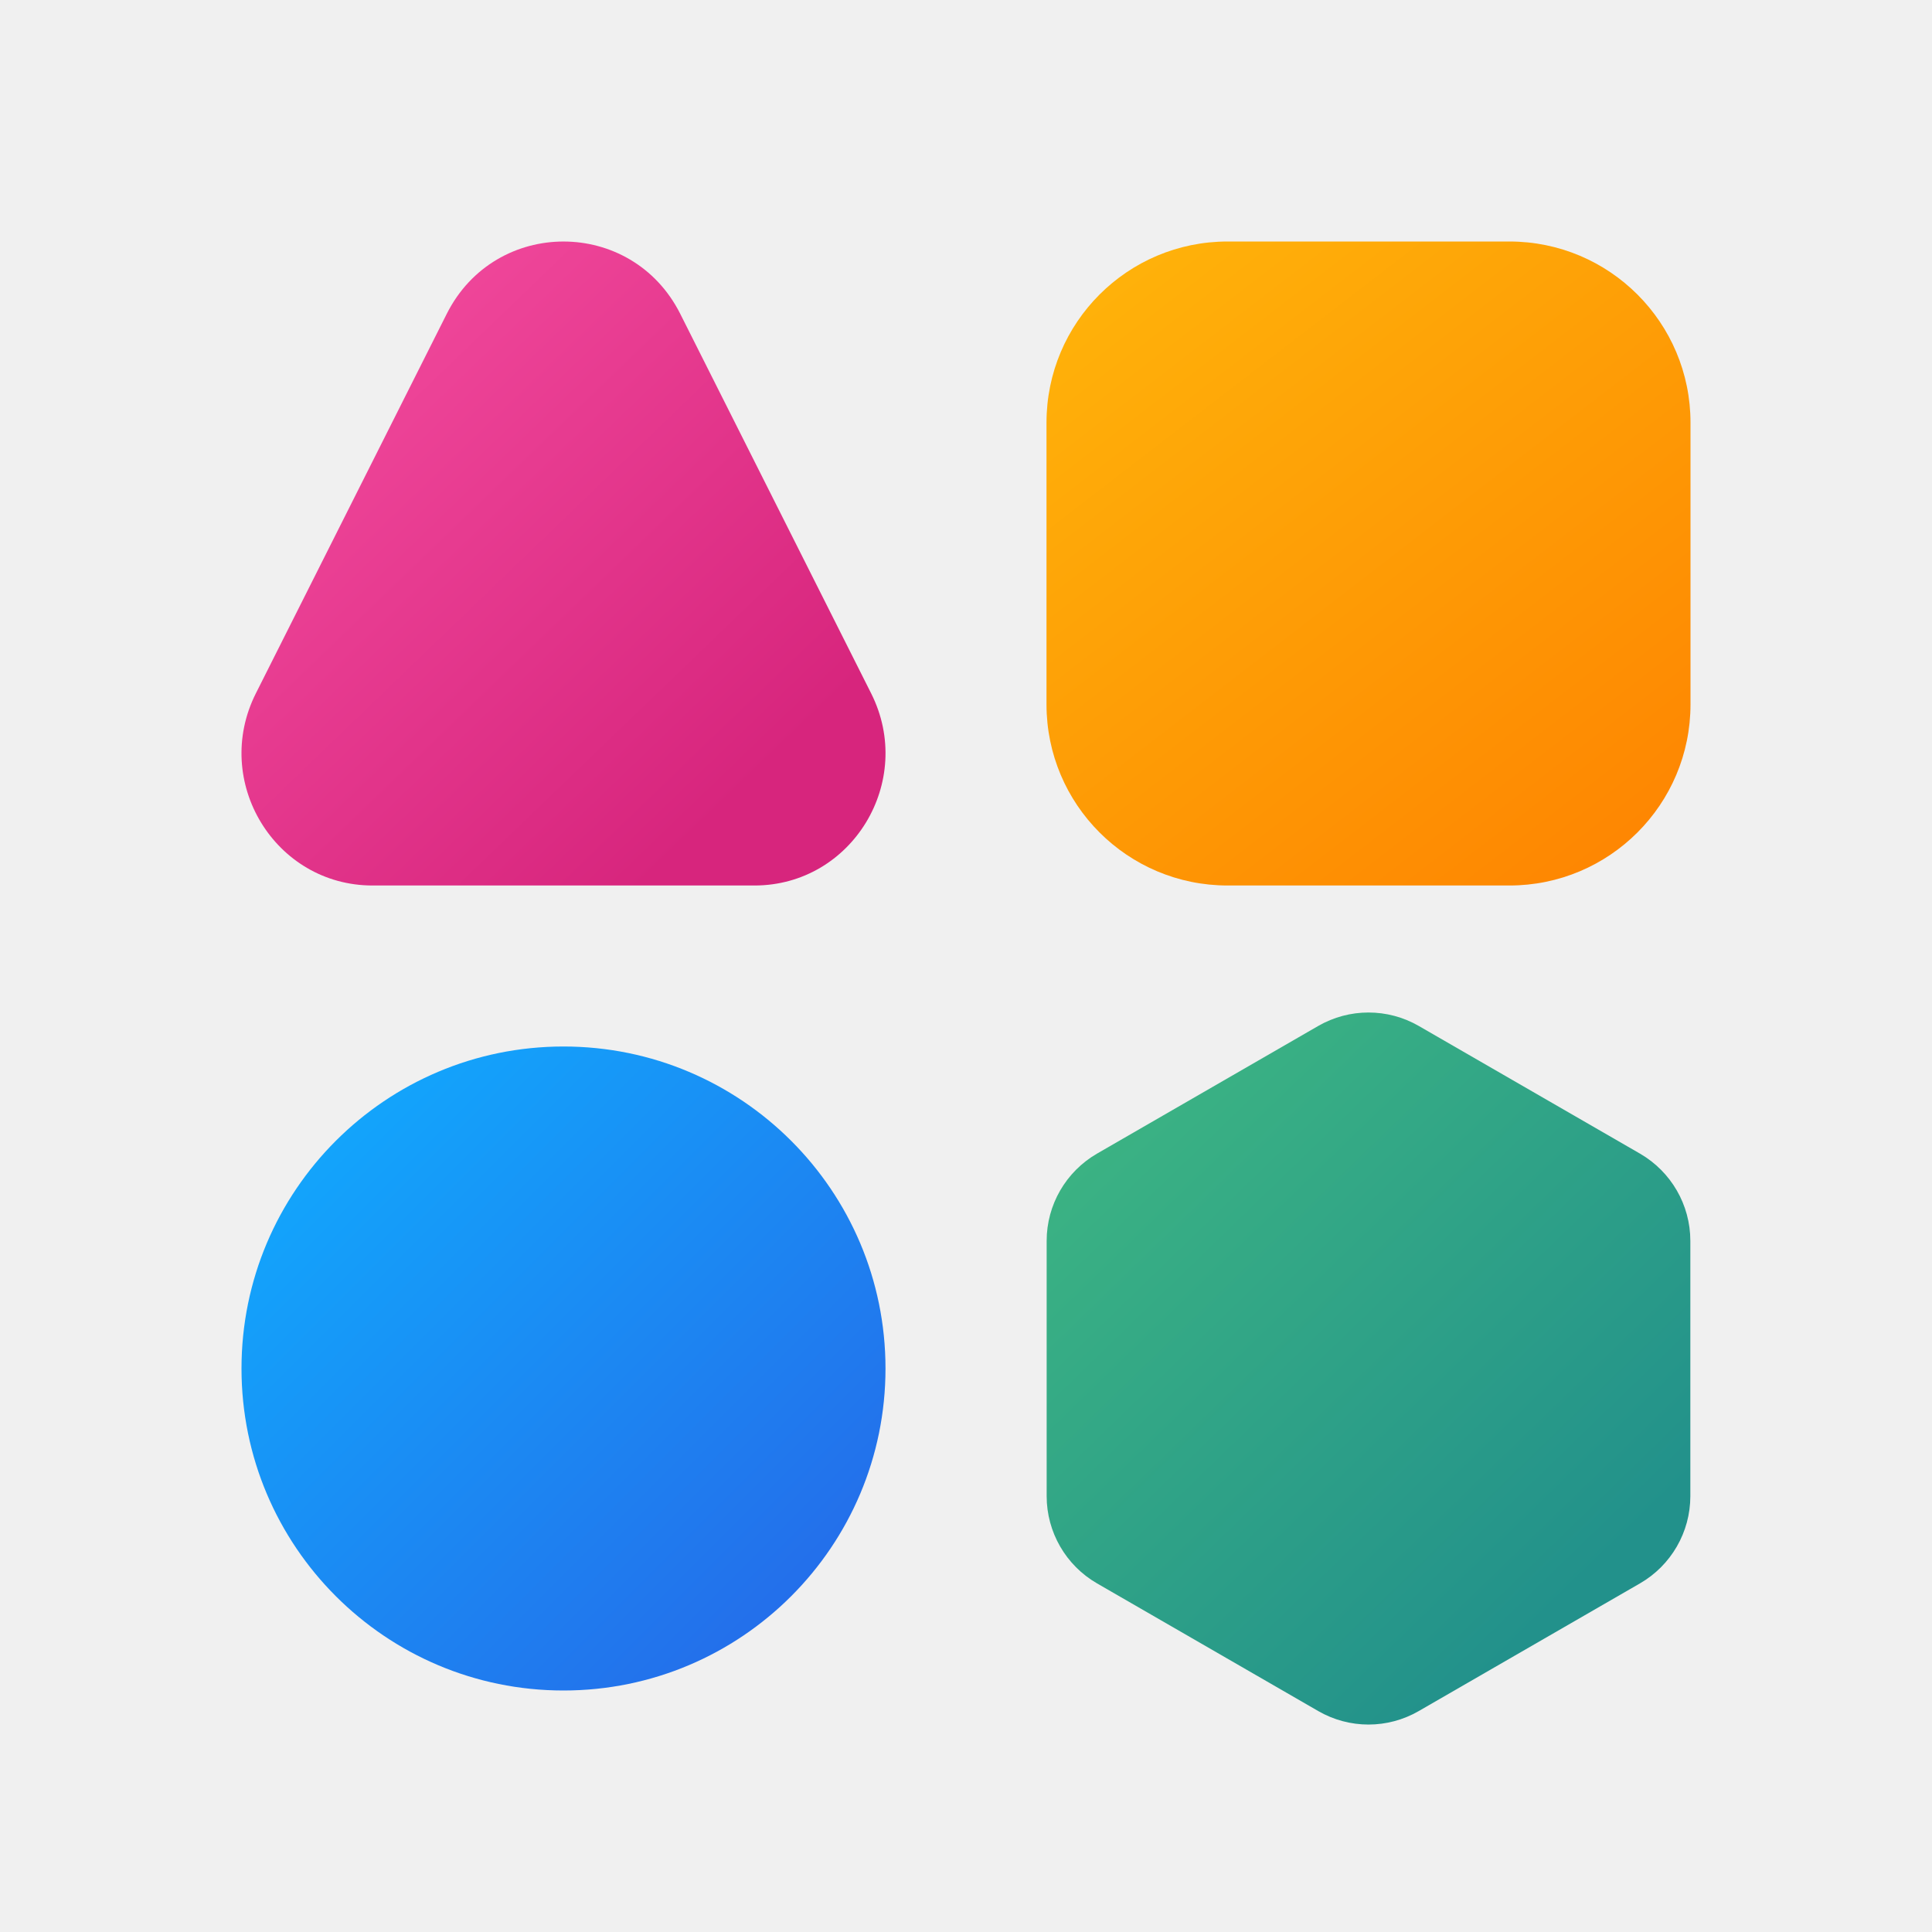
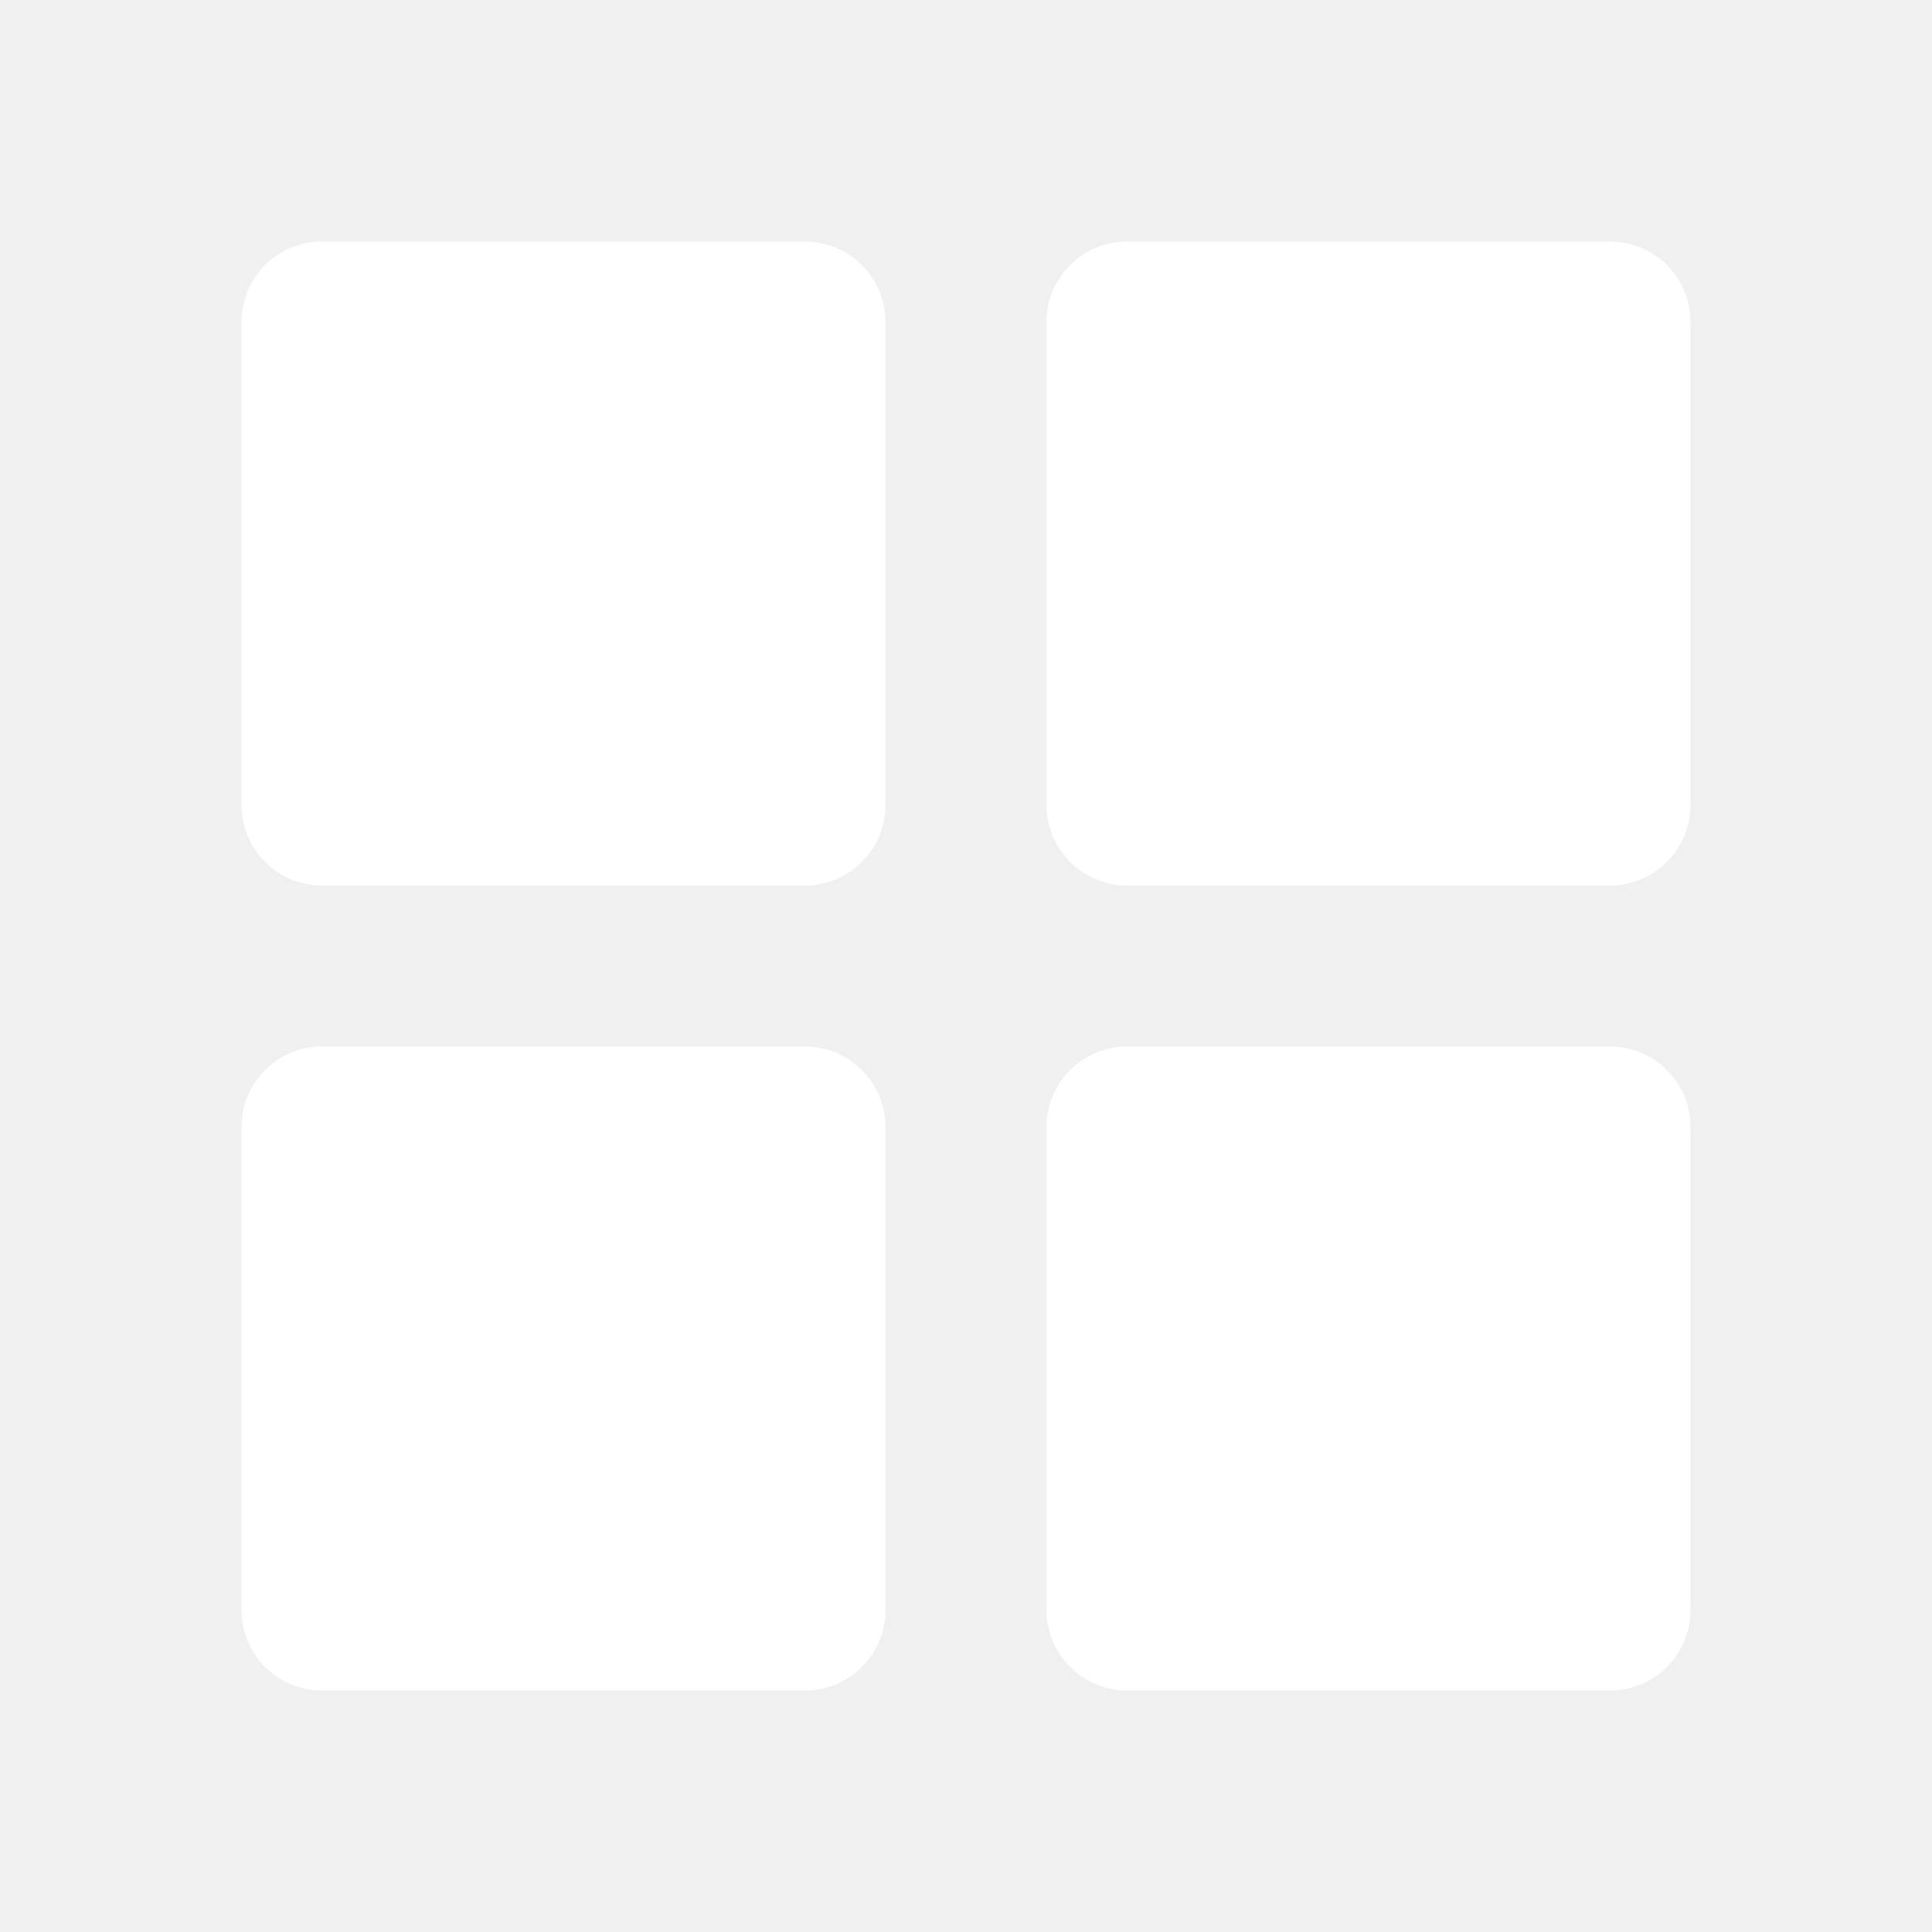
- <svg xmlns="http://www.w3.org/2000/svg" width="24" height="24" viewBox="0 0 24 24" fill="none">
-   <path d="M17.625 12.745C17.238 12.522 16.762 12.522 16.375 12.745L13.627 14.331C13.241 14.555 13.002 14.967 13.002 15.414V18.586C13.002 19.033 13.241 19.446 13.627 19.669L16.375 21.255C16.762 21.479 17.238 21.479 17.625 21.255L20.373 19.669C20.759 19.446 20.998 19.033 20.998 18.586V15.414C20.998 14.967 20.759 14.555 20.373 14.331L17.625 12.745Z" fill="url(#paint0_linear_72095_9551)" />
-   <path d="M15.25 3C14.007 3 13 4.007 13 5.25V8.75C13 9.993 14.007 11 15.25 11H18.75C19.993 11 21 9.993 21 8.75V5.25C21 4.007 19.993 3 18.75 3H15.25Z" fill="url(#paint1_linear_72095_9551)" />
-   <path d="M7 13C4.791 13 3 14.791 3 17C3 19.209 4.791 21 7 21C9.209 21 11 19.209 11 17C11 14.791 9.209 13 7 13Z" fill="url(#paint2_linear_72095_9551)" />
-   <path d="M5.55 3.898C6.153 2.701 7.847 2.701 8.45 3.898L10.822 8.614C11.371 9.707 10.585 11 9.372 11L4.628 11C3.415 11 2.629 9.707 3.178 8.614L5.55 3.898Z" fill="url(#paint3_linear_72095_9551)" />
-   <defs>
-     <linearGradient id="paint0_linear_72095_9551" x1="8.339" y1="8.892" x2="19.212" y2="20.111" gradientUnits="userSpaceOnUse">
-       <stop stop-color="#52D17C" />
-       <stop offset="1" stop-color="#22918B" />
-     </linearGradient>
-     <linearGradient id="paint1_linear_72095_9551" x1="9.667" y1="-1" x2="19.5" y2="11.75" gradientUnits="userSpaceOnUse">
-       <stop stop-color="#FFCD0F" />
-       <stop offset="1" stop-color="#FE8401" />
-     </linearGradient>
-     <linearGradient id="paint2_linear_72095_9551" x1="3" y1="13" x2="11" y2="21" gradientUnits="userSpaceOnUse">
-       <stop stop-color="#0FAFFF" />
-       <stop offset="1" stop-color="#2764E7" />
-     </linearGradient>
-     <linearGradient id="paint3_linear_72095_9551" x1="3.286" y1="4.5" x2="8.807" y2="10.236" gradientUnits="userSpaceOnUse">
-       <stop stop-color="#F24A9D" />
-       <stop offset="1" stop-color="#D7257D" />
-     </linearGradient>
-   </defs>
+ <svg xmlns="http://www.w3.org/2000/svg" width="24" height="24" viewBox="0 0 24 24">
+   <rect x="3" y="3" width="8" height="8" rx="1" fill="white" />
+   <rect x="13" y="3" width="8" height="8" rx="1" fill="white" />
+   <rect x="3" y="13" width="8" height="8" rx="1" fill="white" />
+   <rect x="13" y="13" width="8" height="8" rx="1" fill="white" />
</svg>
